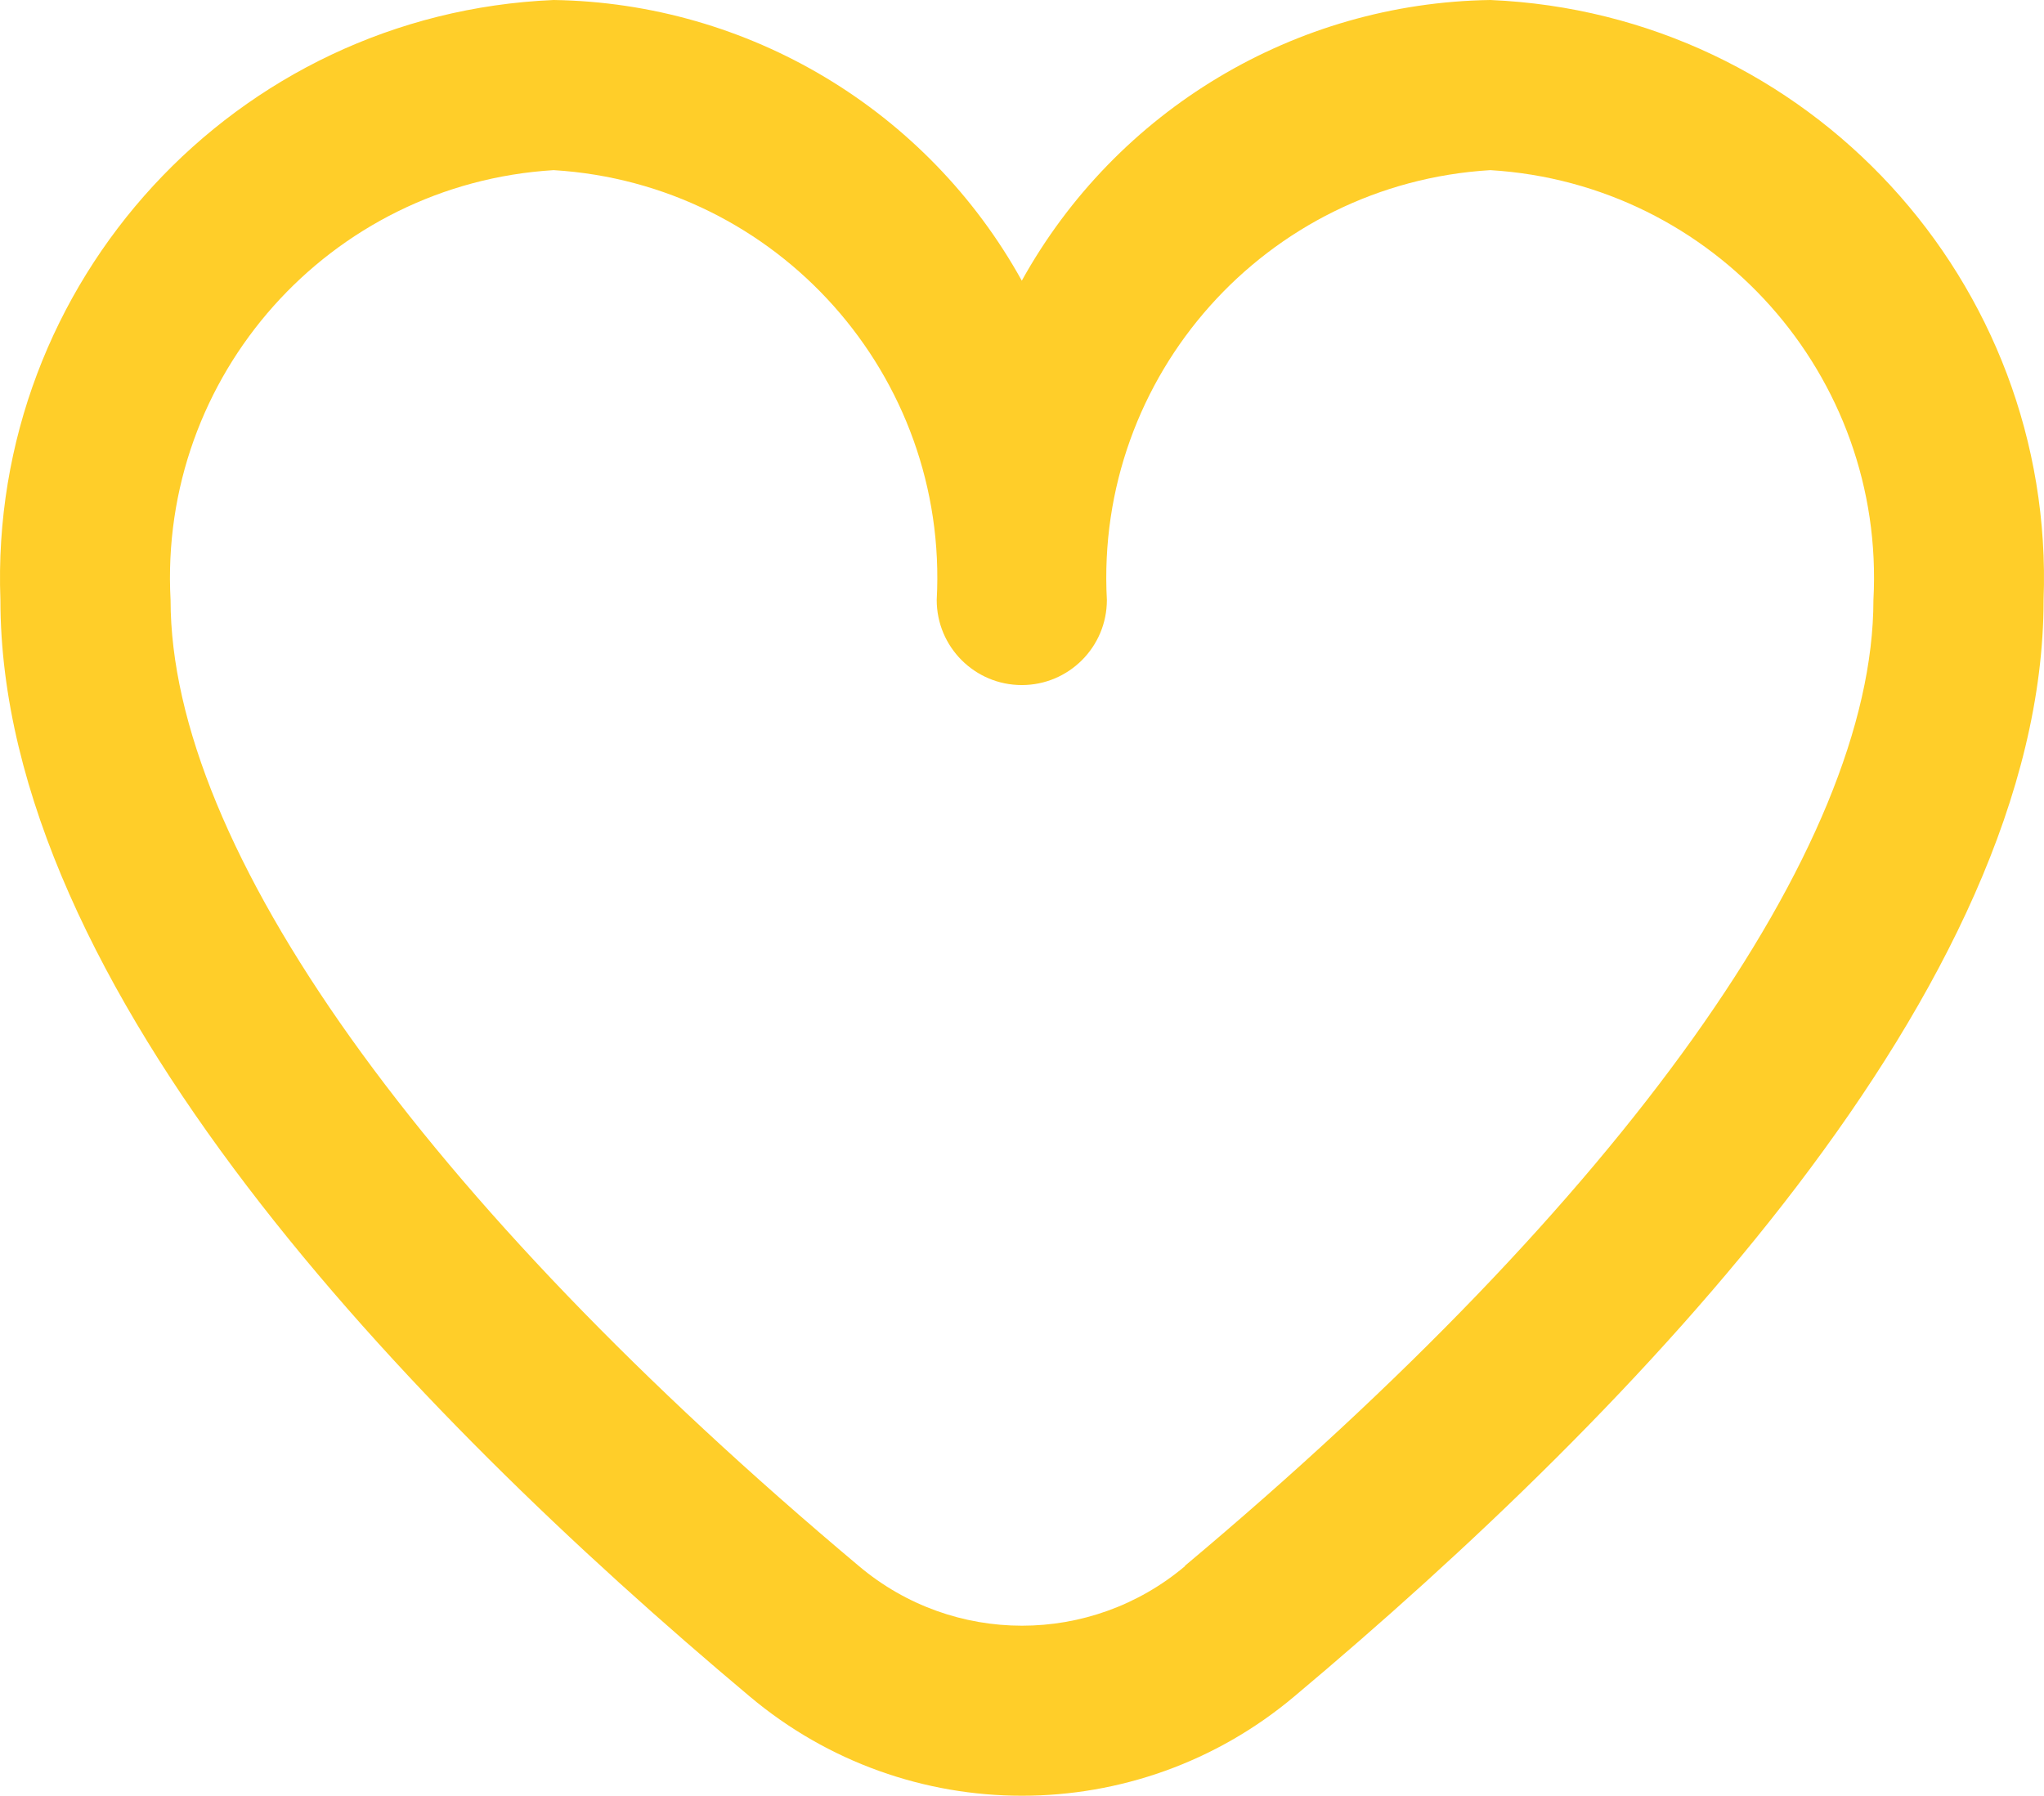
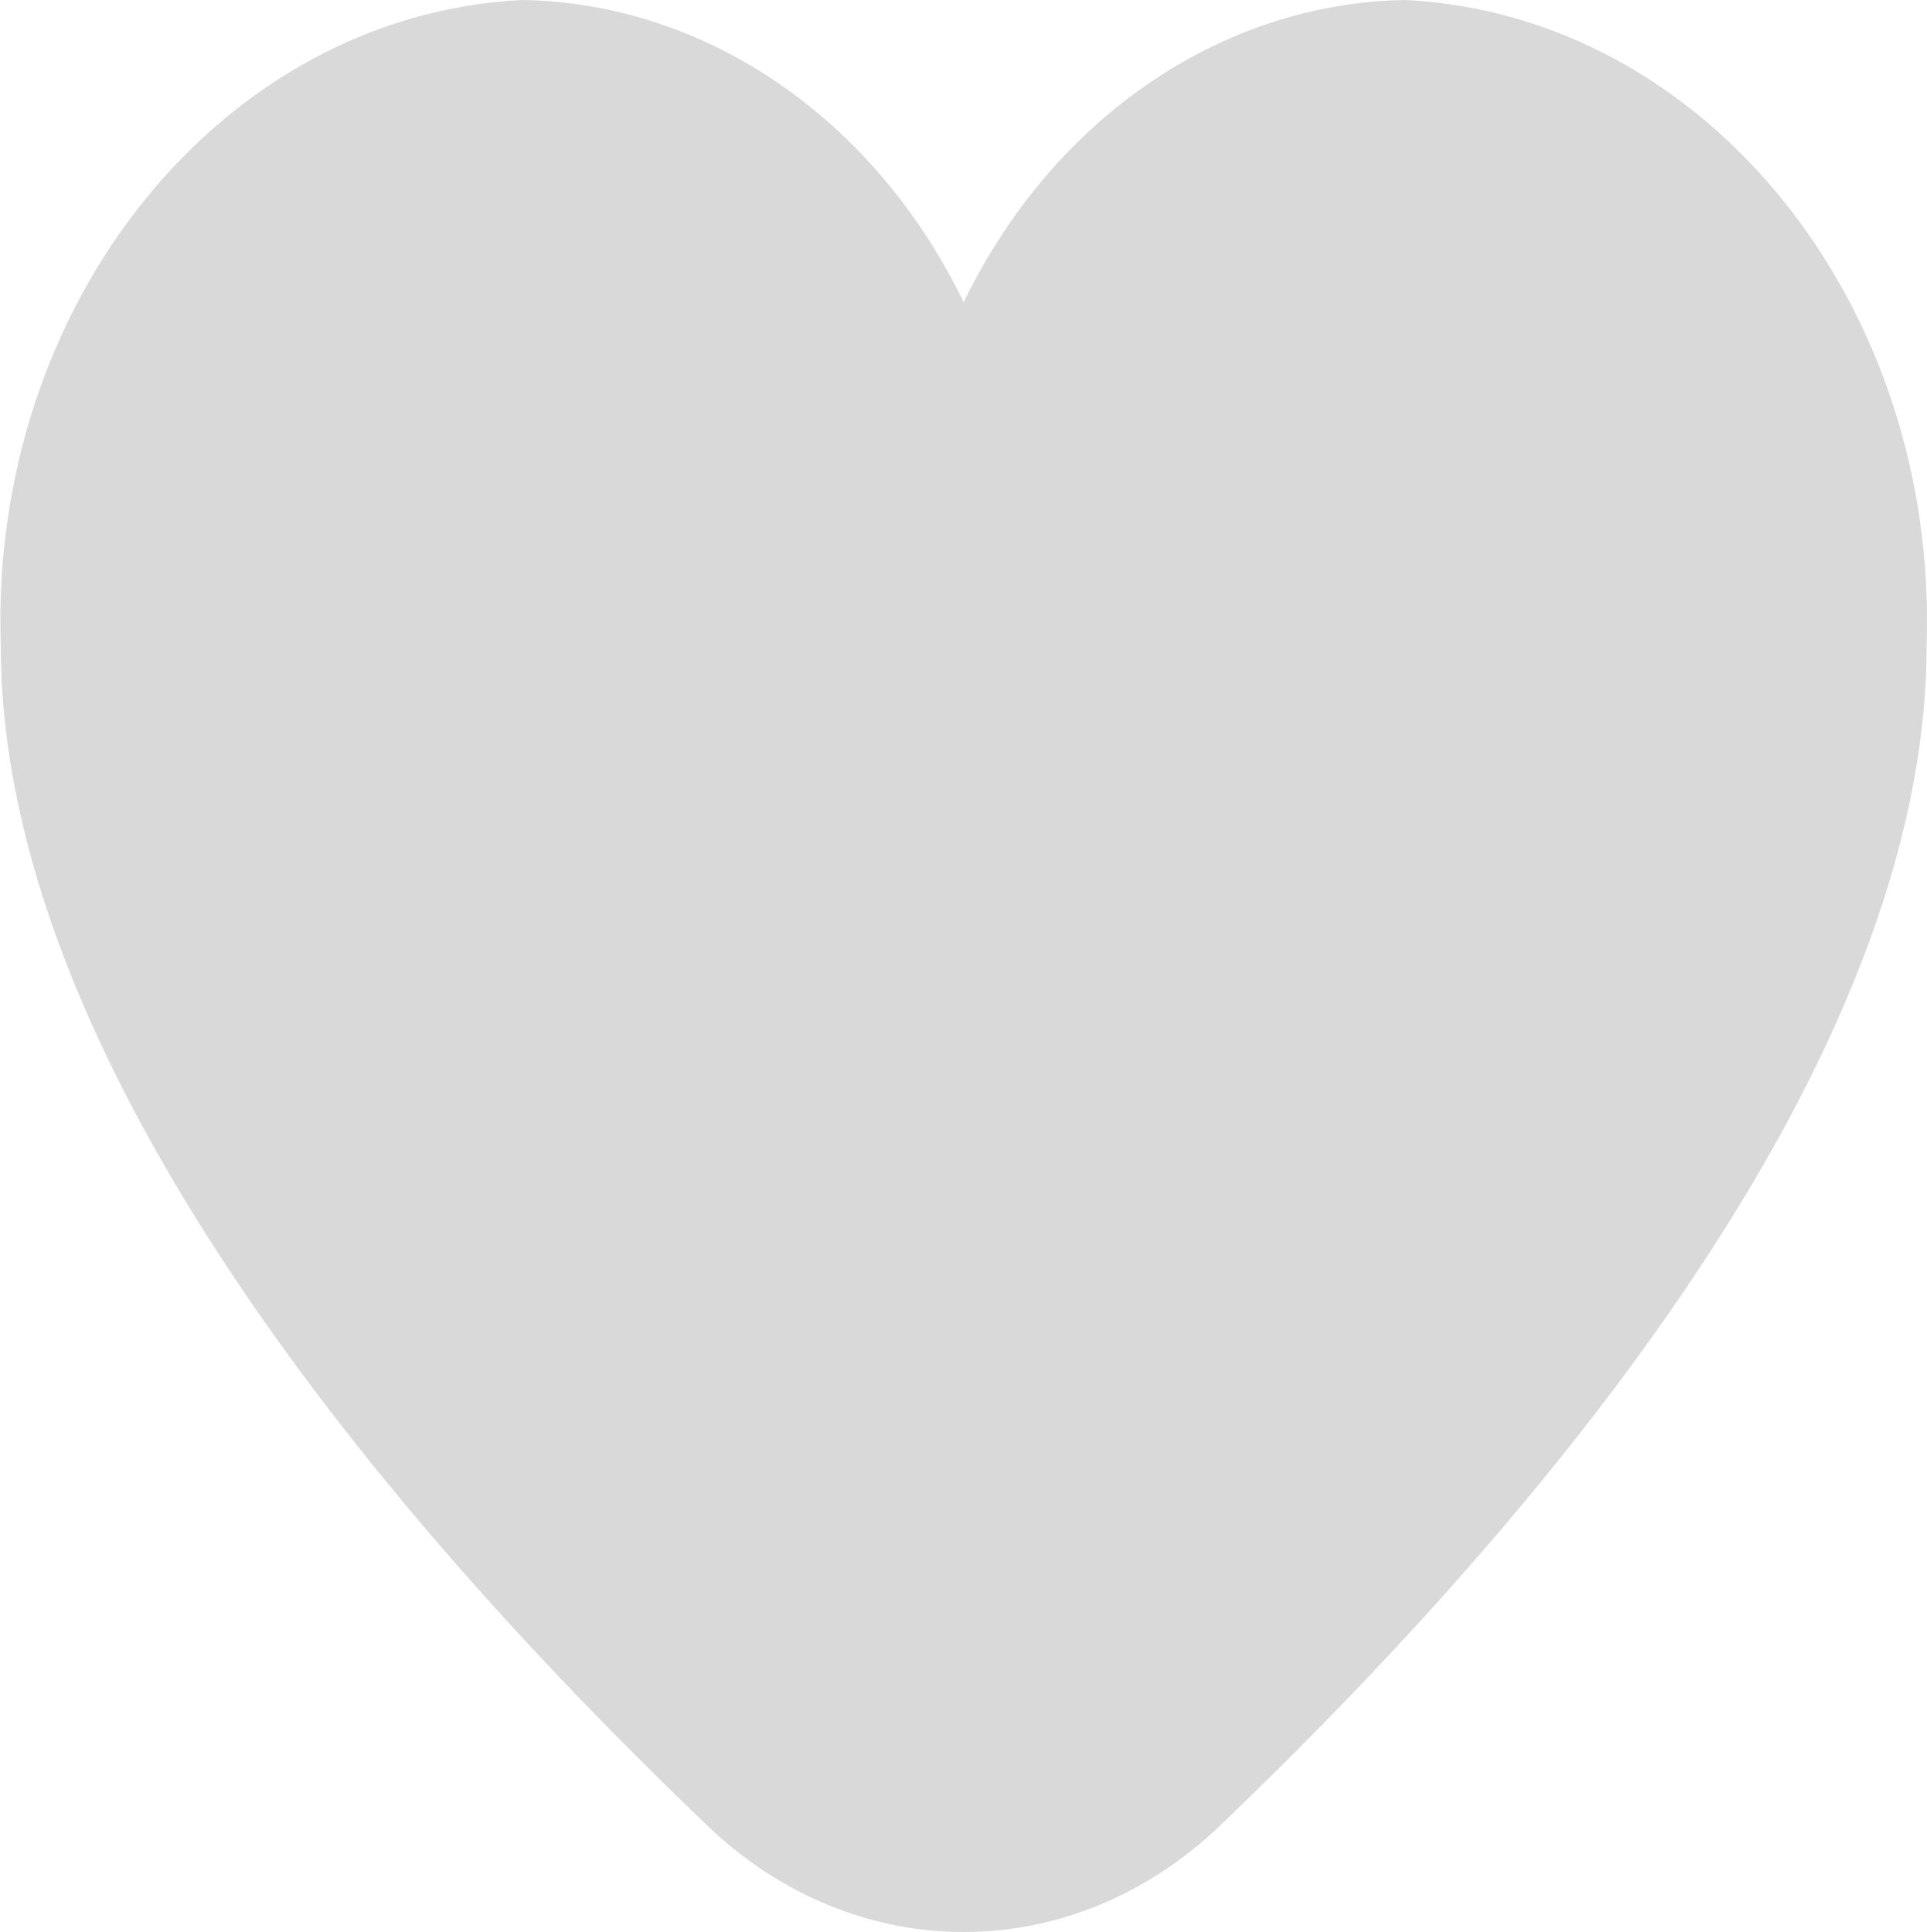
- <svg xmlns="http://www.w3.org/2000/svg" id="레이어_1" data-name="레이어 1" viewBox="0 0 497.3 436.9">
+ <svg xmlns="http://www.w3.org/2000/svg" id="레이어_1" data-name="레이어 1" viewBox="0 0 497.3 498.7">
  <defs>
-     <style>.cls-1{fill:#ffce29;}</style>
+     <style>.cls-1{fill:#d9d9d9;}</style>
  </defs>
-   <path class="cls-1" d="M364.3,31.8a132.6,132.6,0,0,0-114,68.3A132.5,132.5,0,0,0,136.4,31.8C59,35.1-1.1,100.4,1.8,177.8c0,94.2,99.1,197,182.3,266.8a102.9,102.9,0,0,0,132.5,0C399.8,374.8,498.9,272,498.9,177.8,501.8,100.4,441.7,35.1,364.3,31.8ZM290,412.9a61.5,61.5,0,0,1-79.3,0C104.3,323.6,43.2,237.9,43.2,177.8A99.4,99.4,0,0,1,136.4,73.2a99.4,99.4,0,0,1,93.2,104.6,20.7,20.7,0,1,0,41.4,0A99.4,99.4,0,0,1,364.3,73.2a99.4,99.4,0,0,1,93.2,104.6c0,60.1-61.1,145.8-167.5,235Z" transform="translate(-1.7 -31.8)" />
+   <path class="cls-1" d="M364,.5c-47.5.8-90.9,30.6-113.9,78-23-47.4-66.4-77.2-113.9-78C58.8,4.3-1.4,78.8,1.6,167.1c0,107.5,99.1,224.9,182.2,304.5,38.3,36.8,94.3,36.8,132.6,0,83.1-79.6,182.2-197,182.2-304.5C501.6,78.8,441.4,4.3,364,.5Z" transform="translate(-1.4 -0.5)" />
</svg>
